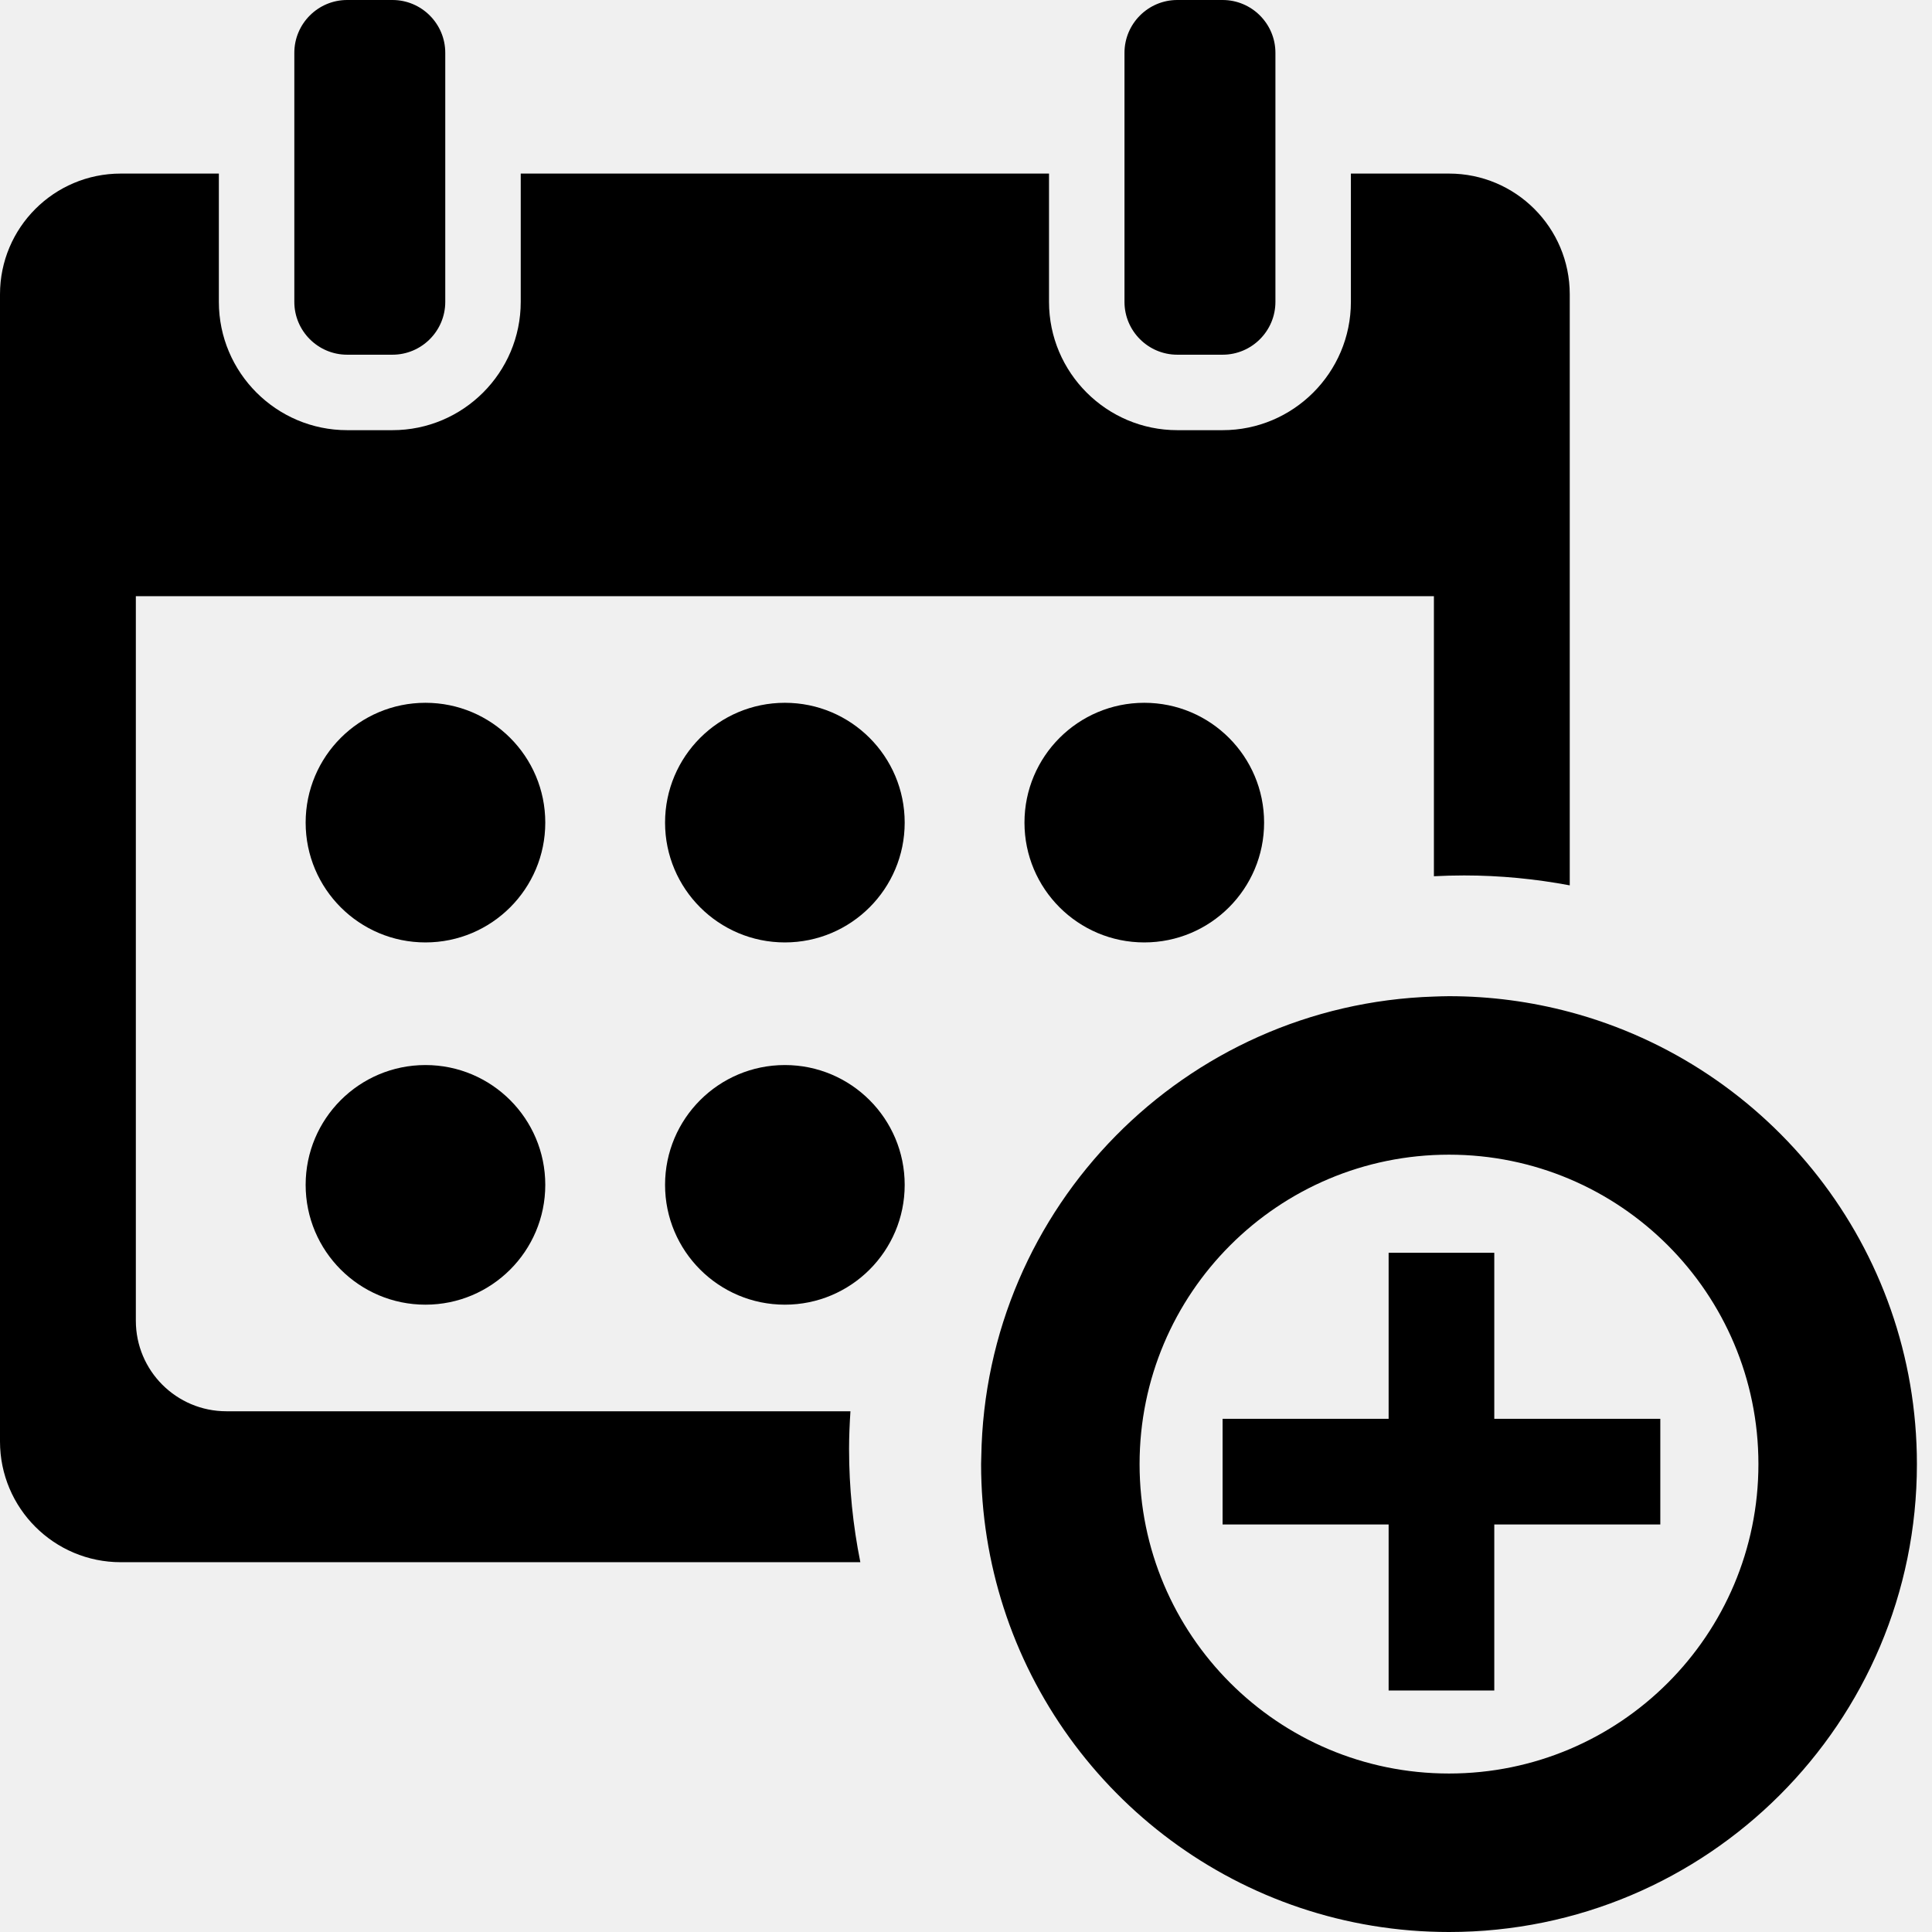
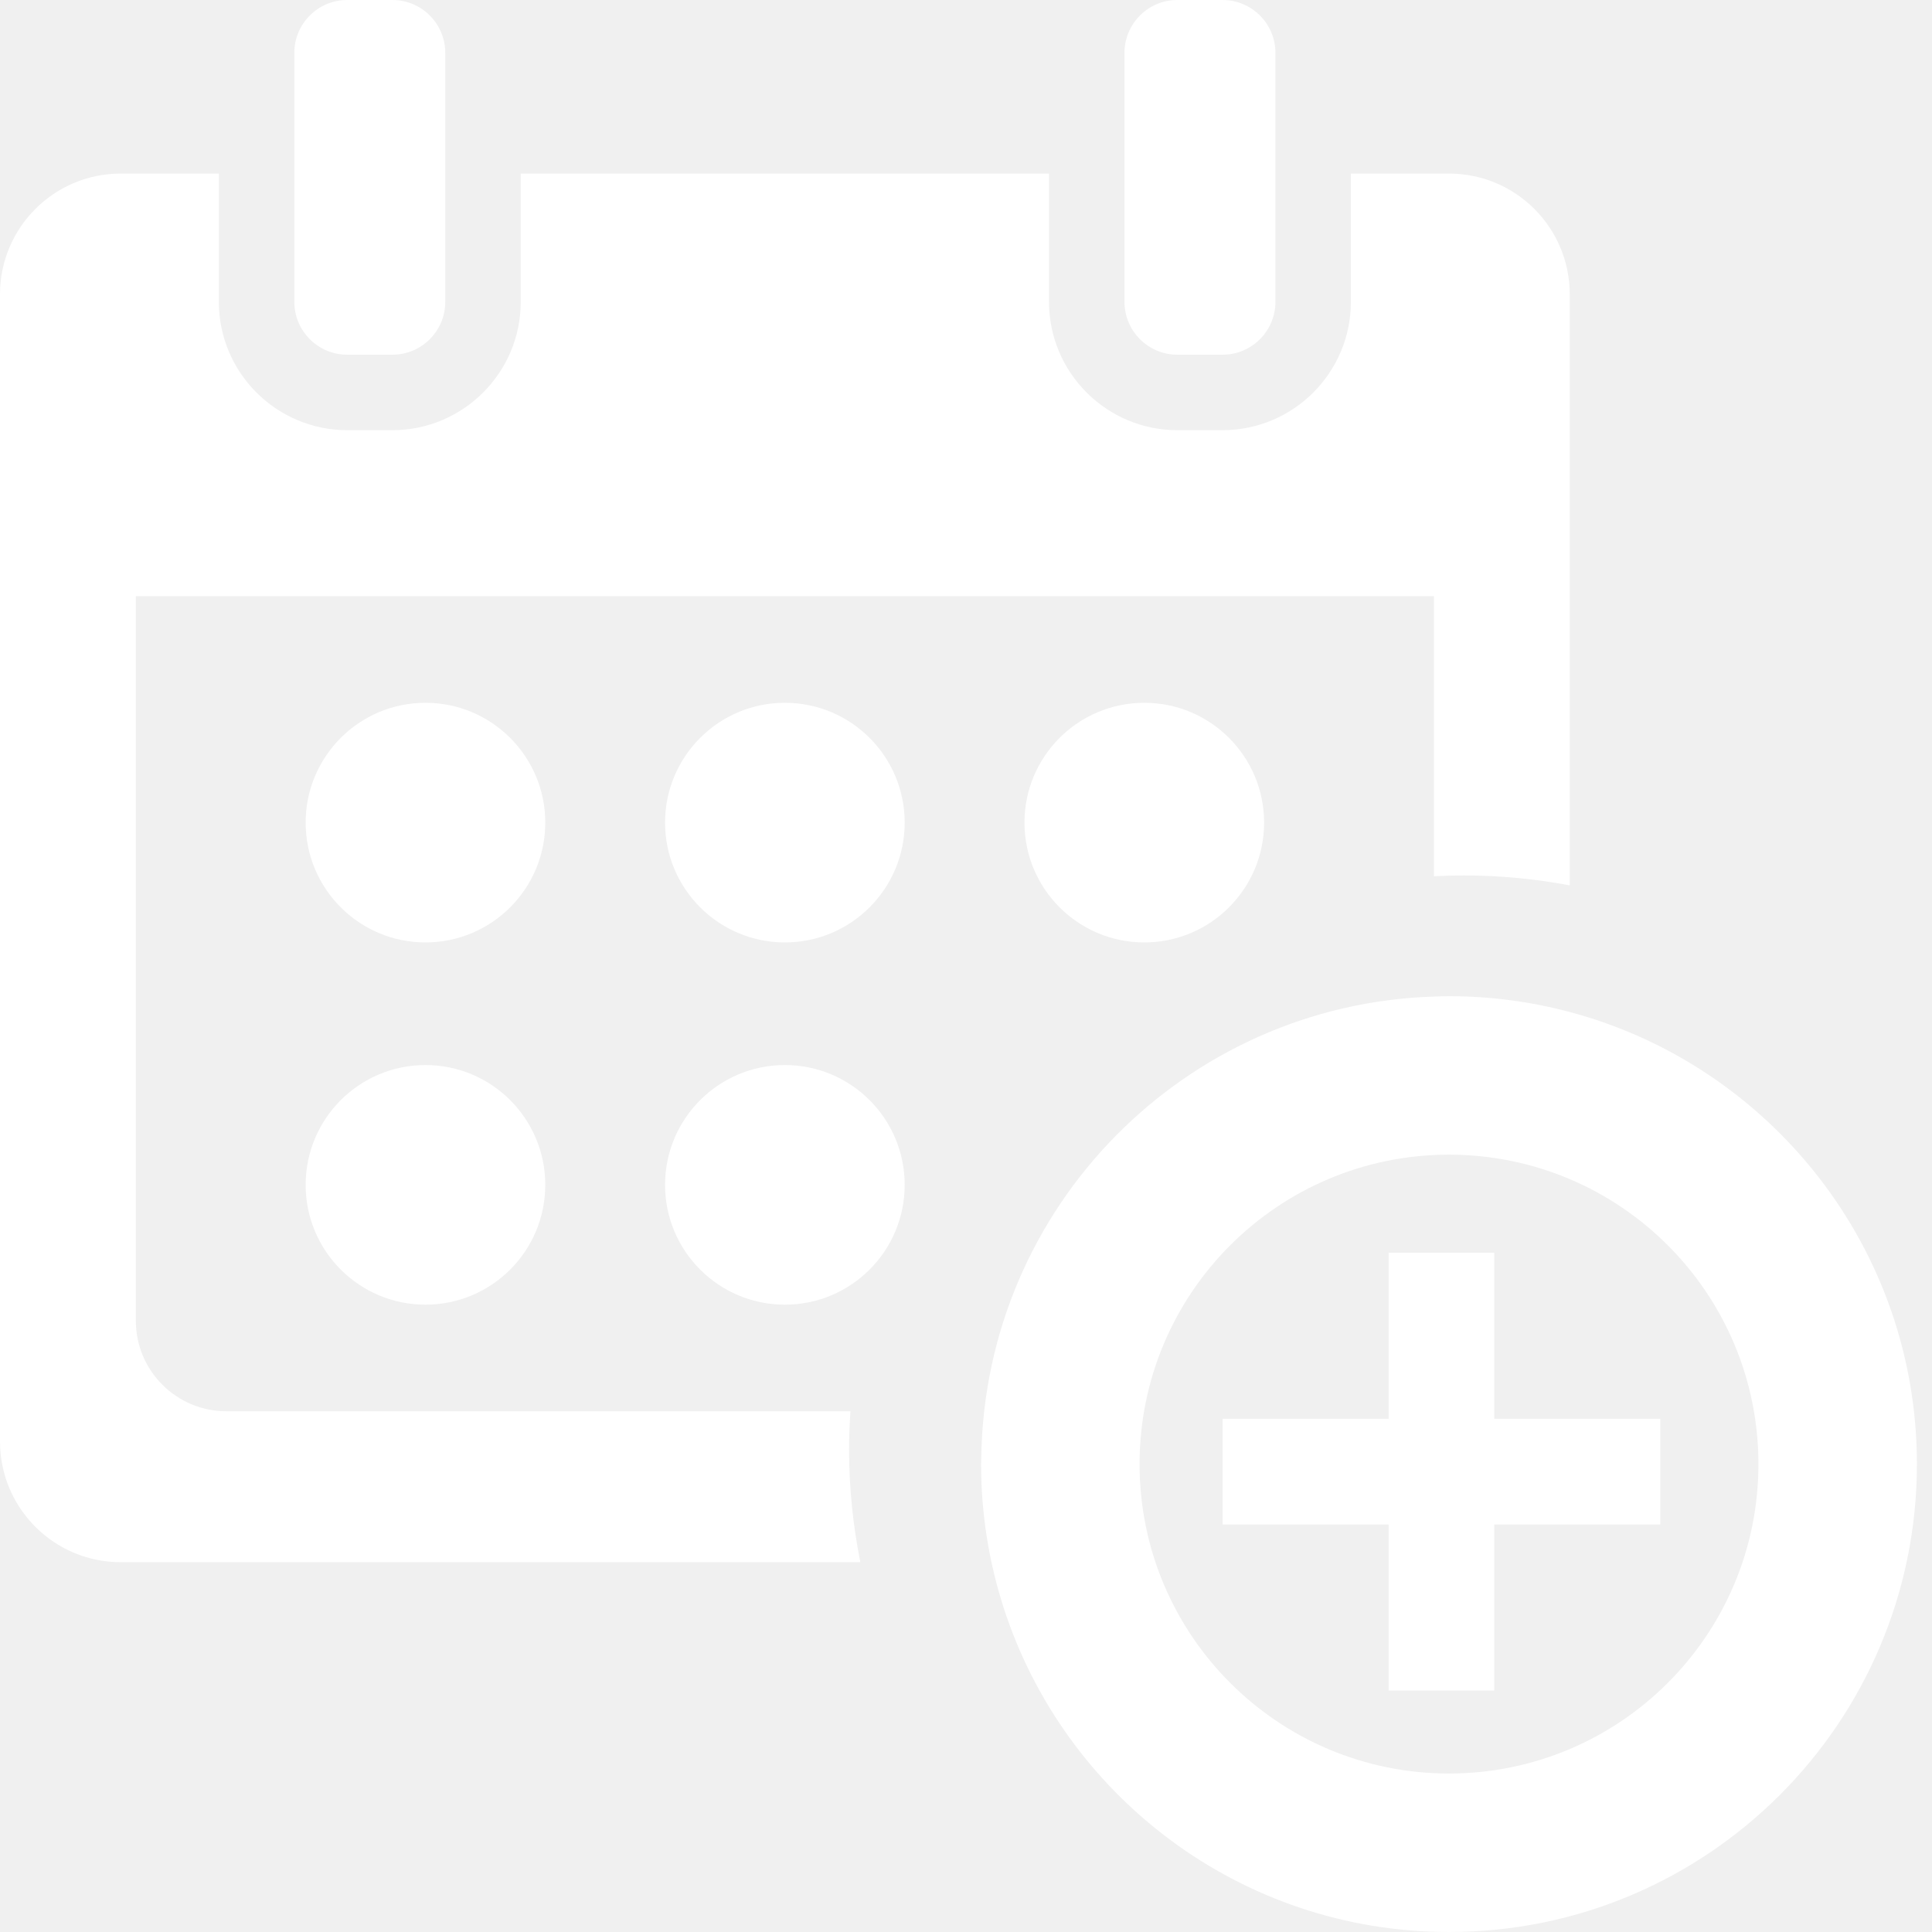
<svg xmlns="http://www.w3.org/2000/svg" version="1.1" id="Layer_1" x="0px" y="0px" viewBox="0 0 128 128" style="enable-background:new 0 0 128 128;" xml:space="preserve">
-   <g>
+   <g fill="#fff">
    <path d="M104,67.048C101.447,66.368,98.767,66,96,66c-0.335,0-0.667,0.015-1,0.025C78.51,66.549,65.276,79.945,65.013,96.5   C65.01,96.667,65,96.832,65,97c0,3.315,0.526,6.505,1.489,9.5C70.501,118.972,82.194,128,96,128c17.121,0,31-13.879,31-31   C127,82.646,117.242,70.576,104,67.048z M96,117.5c-11.322,0-20.5-9.178-20.5-20.5S84.678,76.5,96,76.5s20.5,9.178,20.5,20.5   S107.322,117.5,96,117.5z" />
    <polygon points="99,83 92,83 92,94 81,94 81,101 92,101 92,112 99,112 99,101 110,101 110,94 99,94  " />
    <path d="M26,23.5c1.93,0,3.5-1.57,3.5-3.5v-8.5v-8C29.5,1.57,27.93,0,26,0h-3c-1.93,0-3.5,1.57-3.5,3.5v8V20   c0,1.93,1.57,3.5,3.5,3.5H26z" />
    <path d="M81,23.5c1.93,0,3.5-1.57,3.5-3.5v-8.5v-8C84.5,1.57,82.93,0,81,0h-3c-1.93,0-3.5,1.57-3.5,3.5v8V20   c0,1.93,1.57,3.5,3.5,3.5H81z" />
    <path d="M57,103.5c-0.488-2.426-0.747-4.933-0.747-7.5c0-0.841,0.037-1.673,0.091-2.5H15c-3.314,0-6-2.686-6-6v-48h86v18.553   C95.662,58.019,96.329,58,97,58c2.392,0,4.729,0.232,7,0.657V19.5c0-4.418-3.582-8-8-8h-6.5V20c0,4.687-3.813,8.5-8.5,8.5h-3   c-4.687,0-8.5-3.813-8.5-8.5v-8.5h-35V20c0,4.687-3.813,8.5-8.5,8.5h-3c-4.687,0-8.5-3.813-8.5-8.5v-8.5H8c-4.418,0-8,3.582-8,8v76   c0,4.418,3.582,8,8,8H57z" />
    <circle cx="28.188" cy="54.5" r="7.938" />
    <circle cx="52" cy="54.5" r="7.938" />
    <circle cx="75.812" cy="54.5" r="7.938" />
    <circle cx="52" cy="78.5" r="7.938" />
    <circle cx="28.188" cy="78.5" r="7.938" />
  </g>
</svg>
